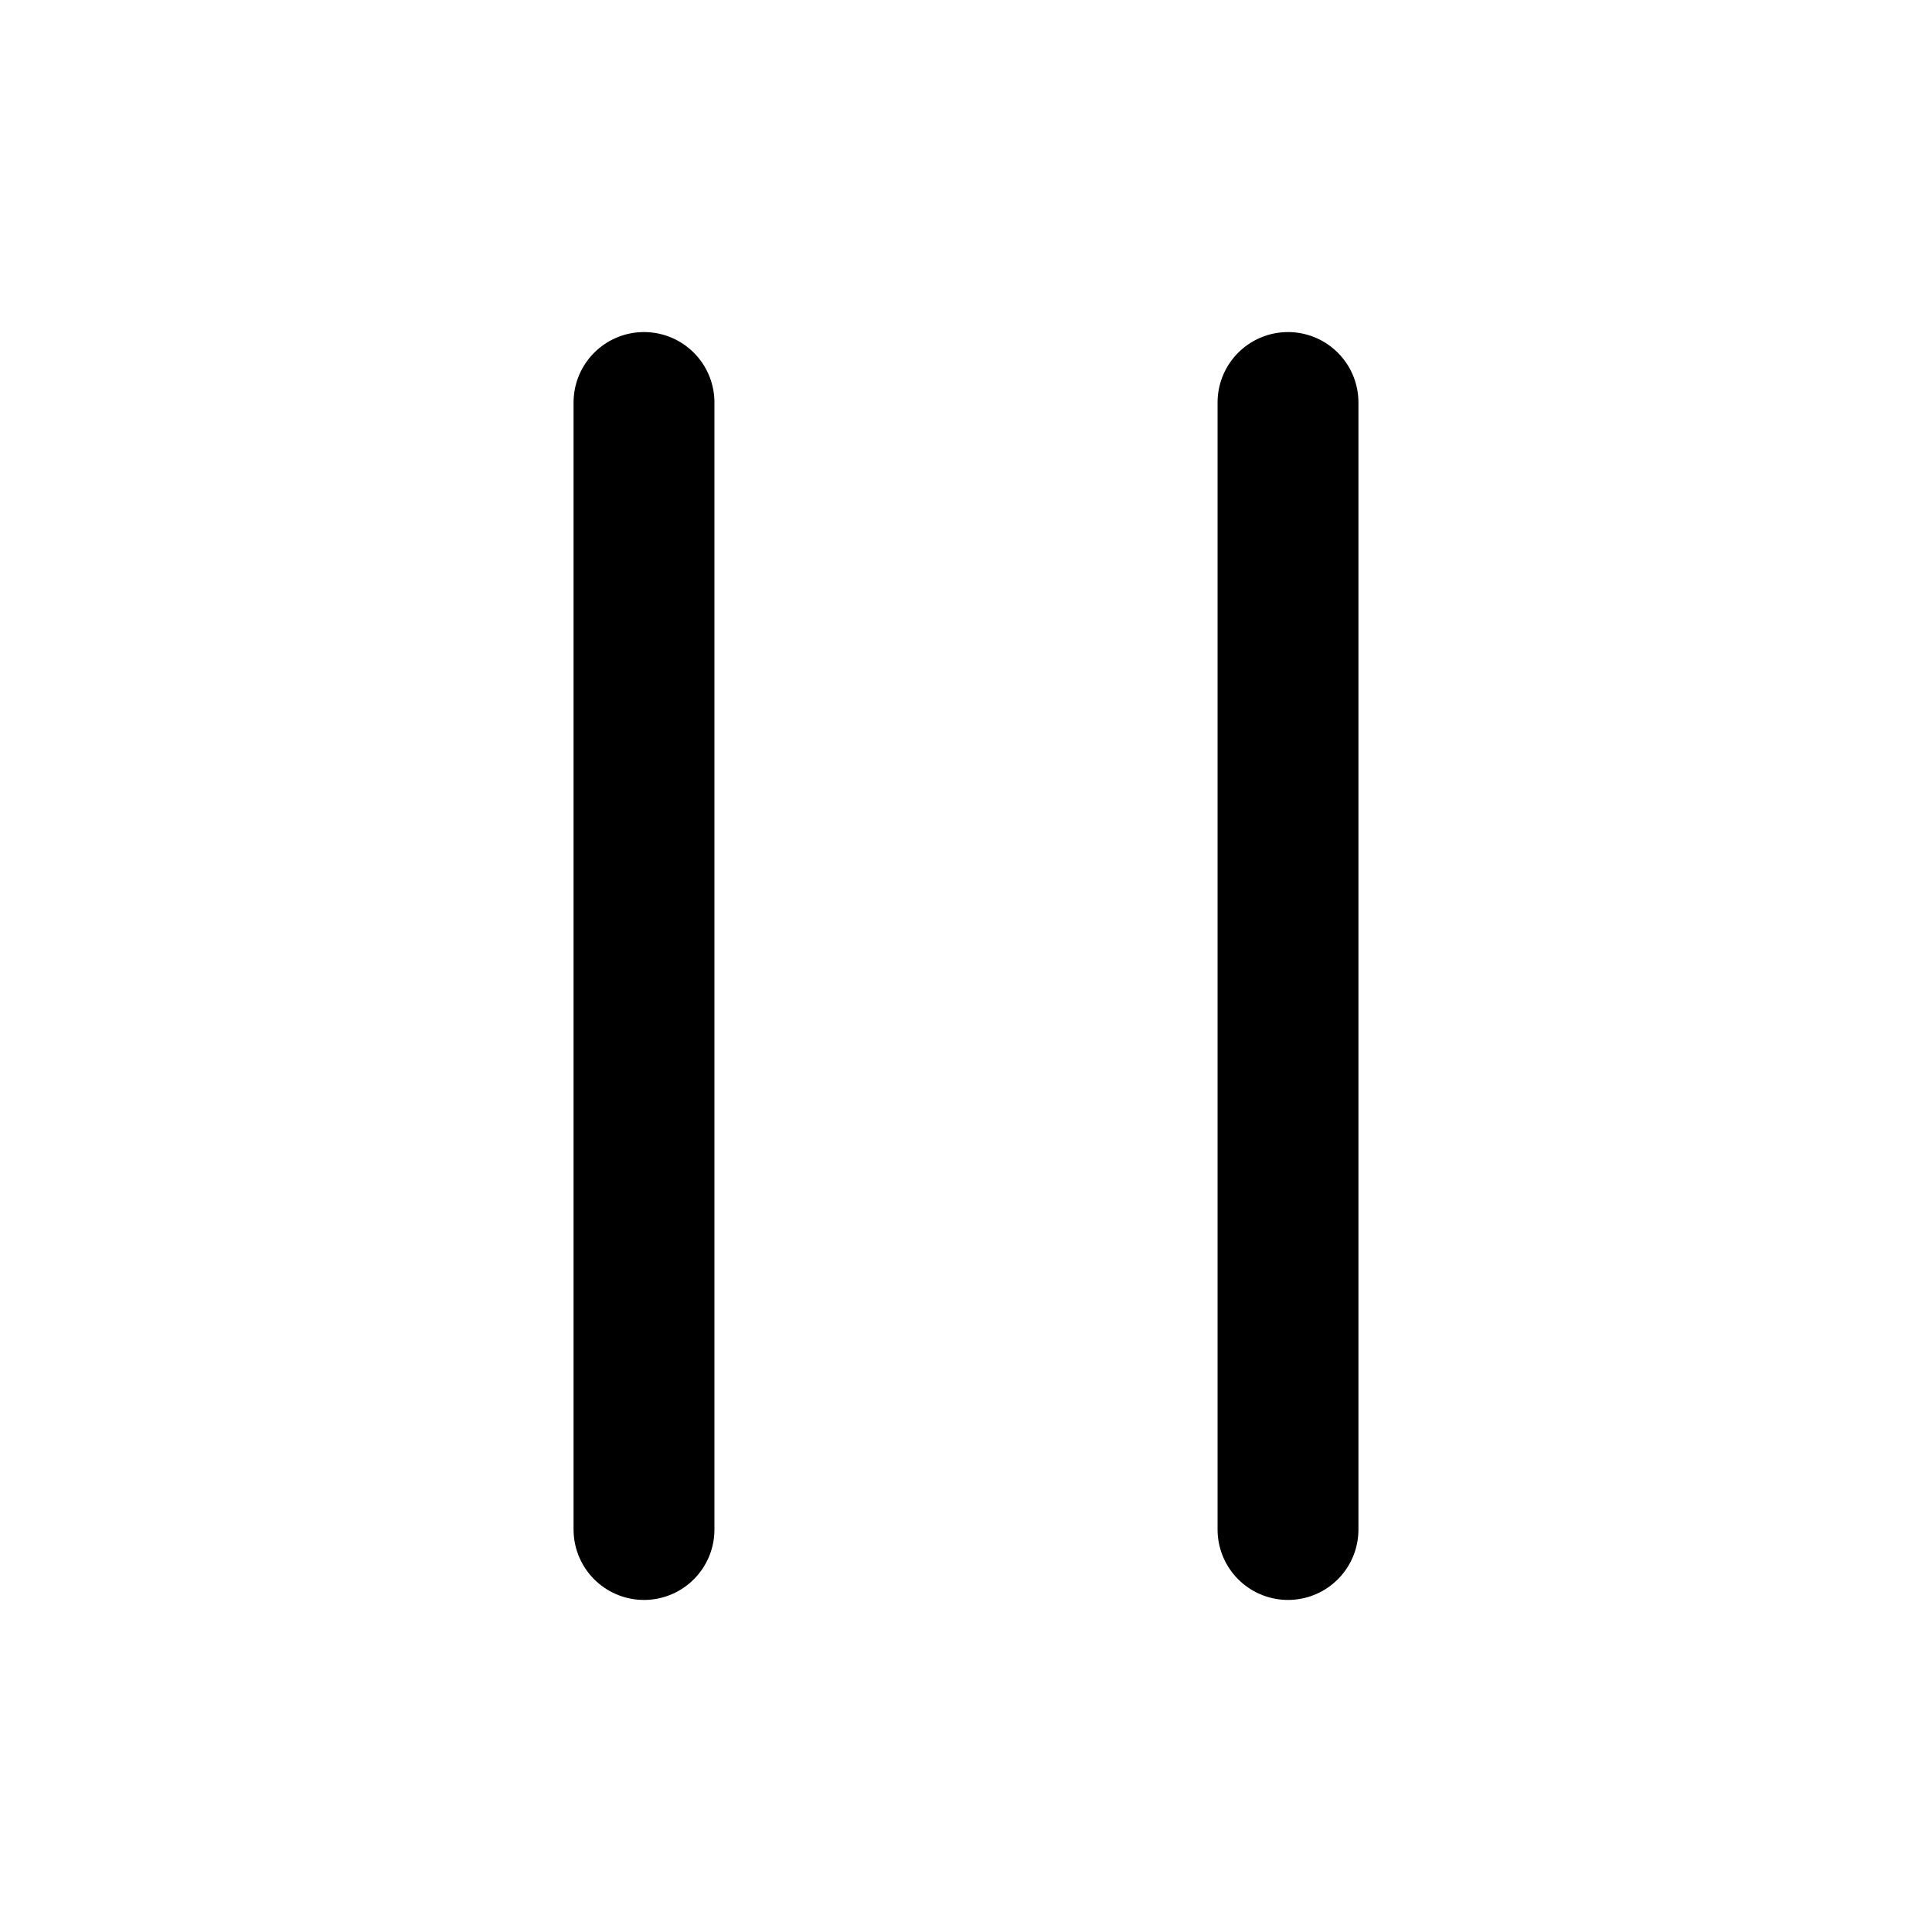
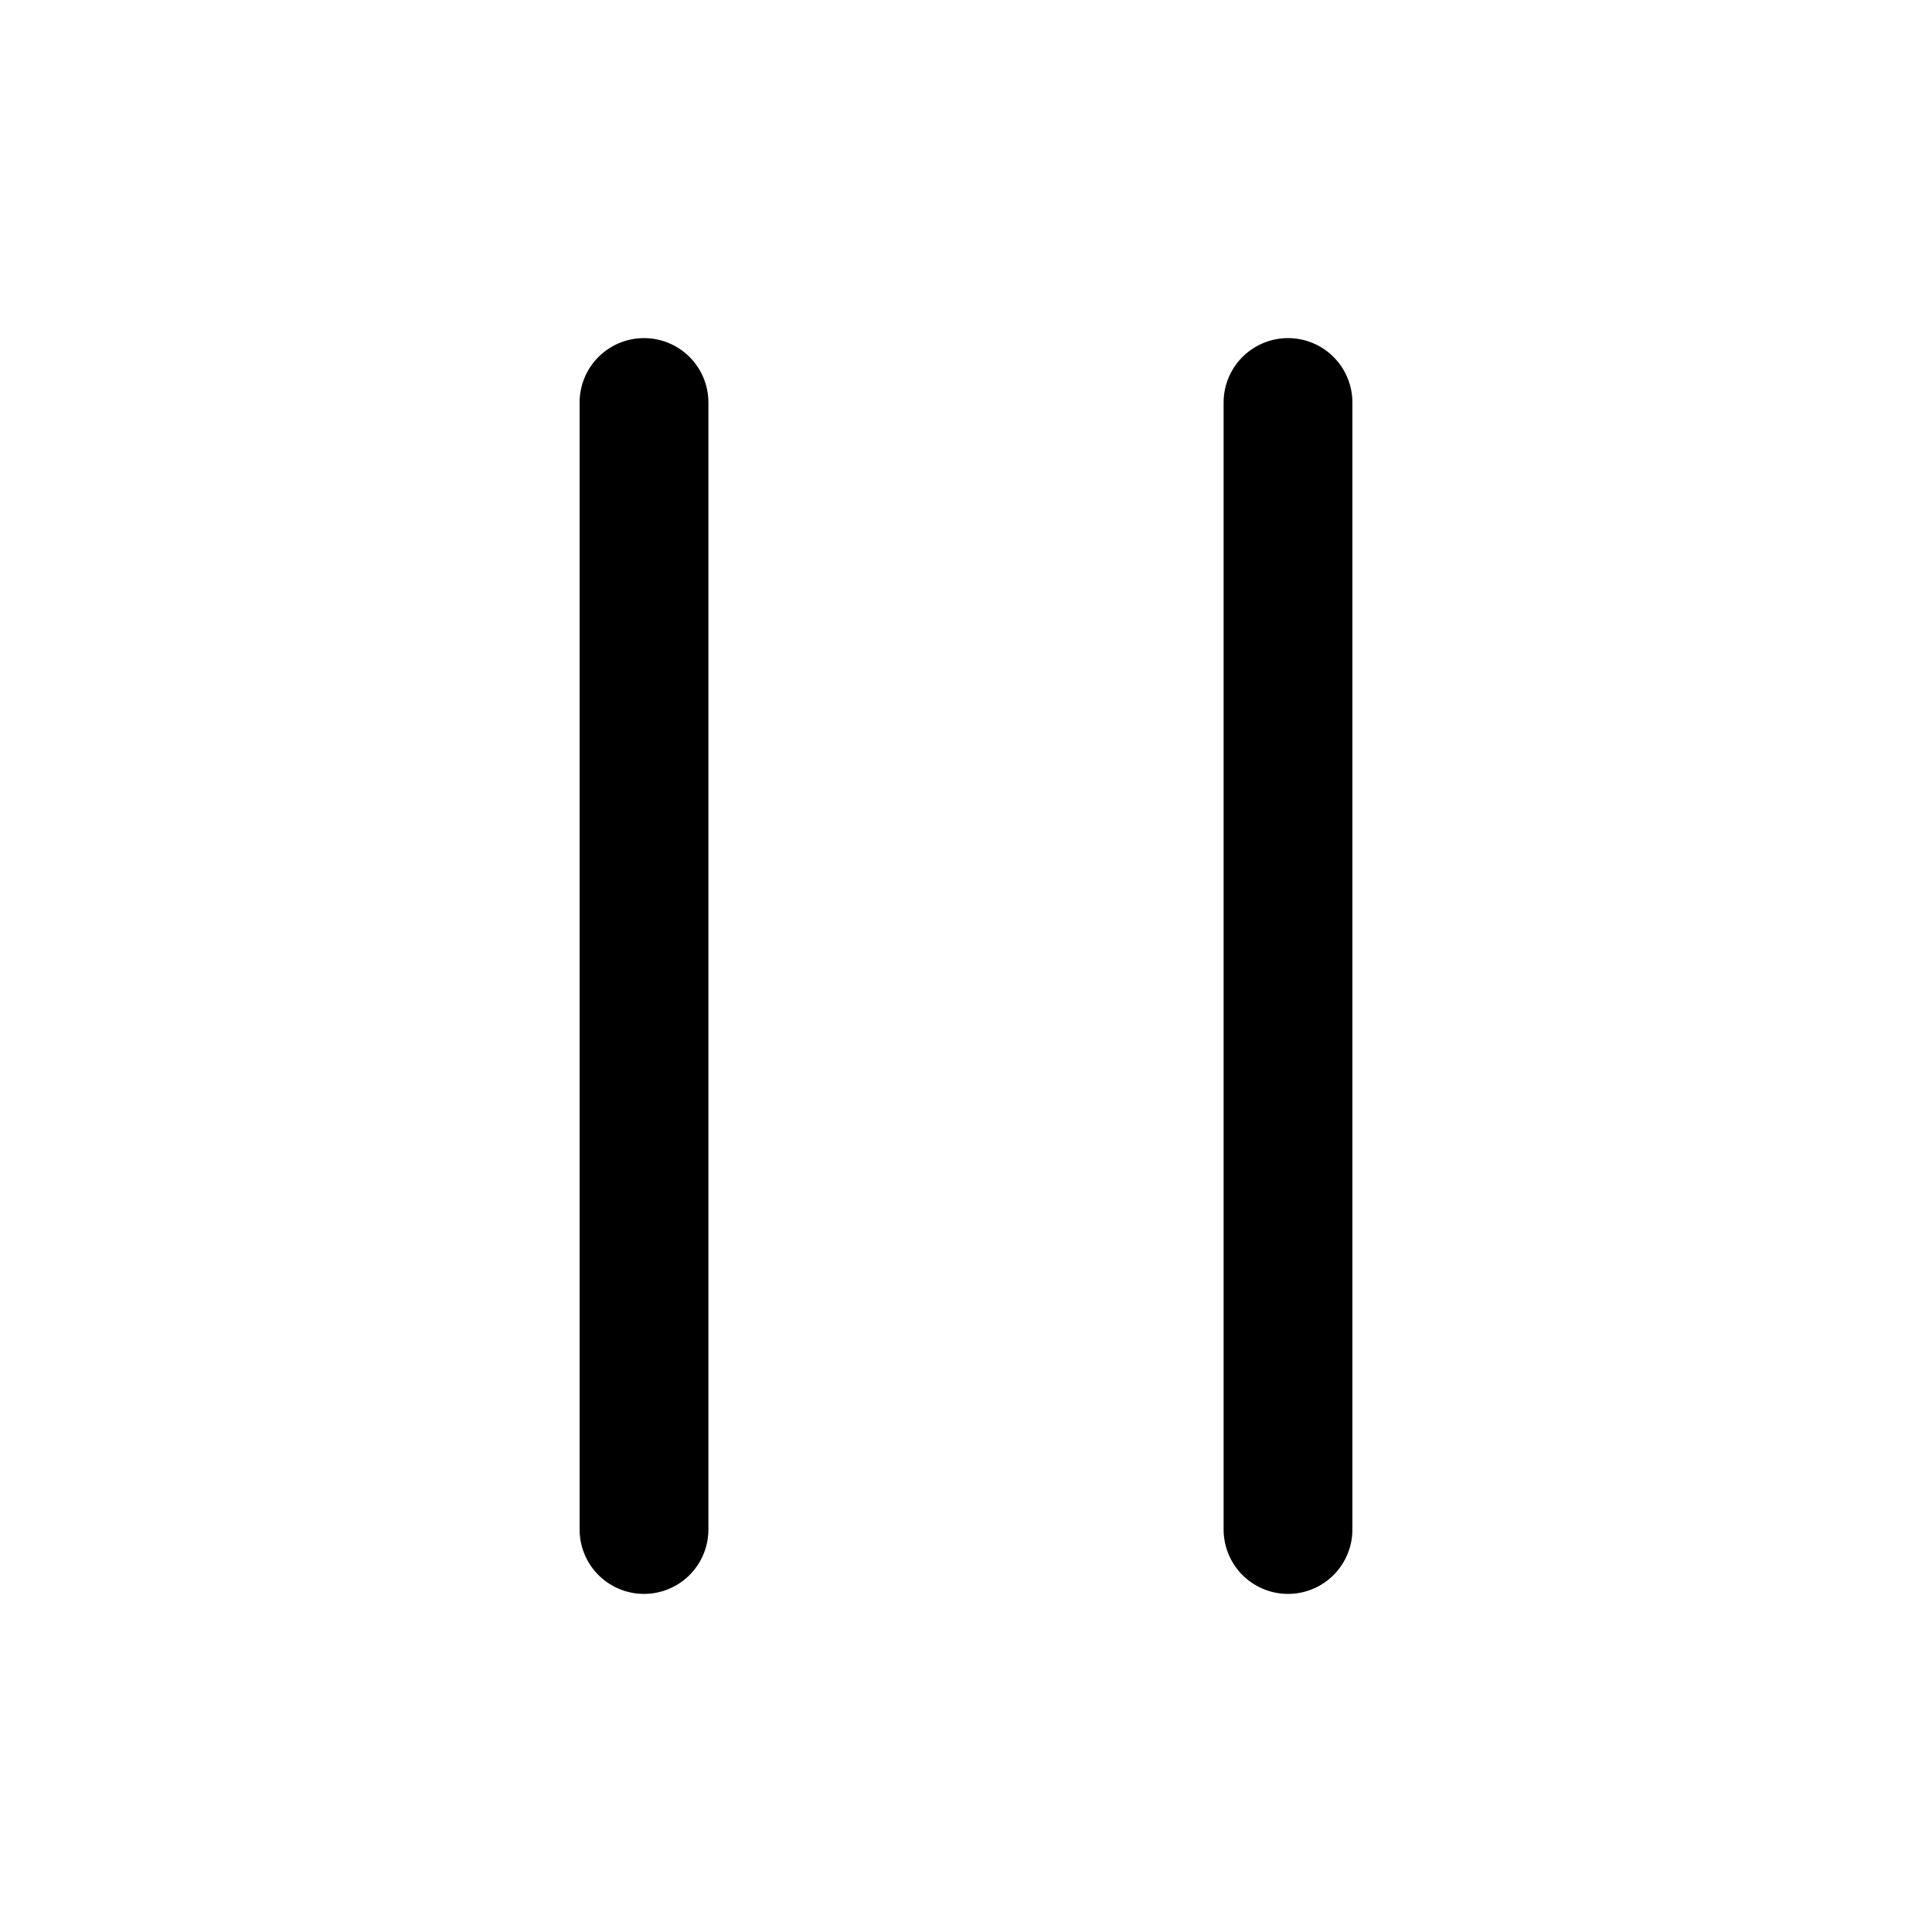
- <svg xmlns="http://www.w3.org/2000/svg" width="24" height="24" viewBox="0 0 24 24" fill="none" stroke="currentColor" stroke-width="1.75" stroke-linecap="round" stroke-linejoin="round">
+ <svg xmlns="http://www.w3.org/2000/svg" width="24" height="24" viewBox="0 0 24 24" fill="none" stroke="currentColor" stroke-width="1.6" stroke-linecap="round" stroke-linejoin="round">
  <path d="M8 5v14M16 5v14" />
</svg>
